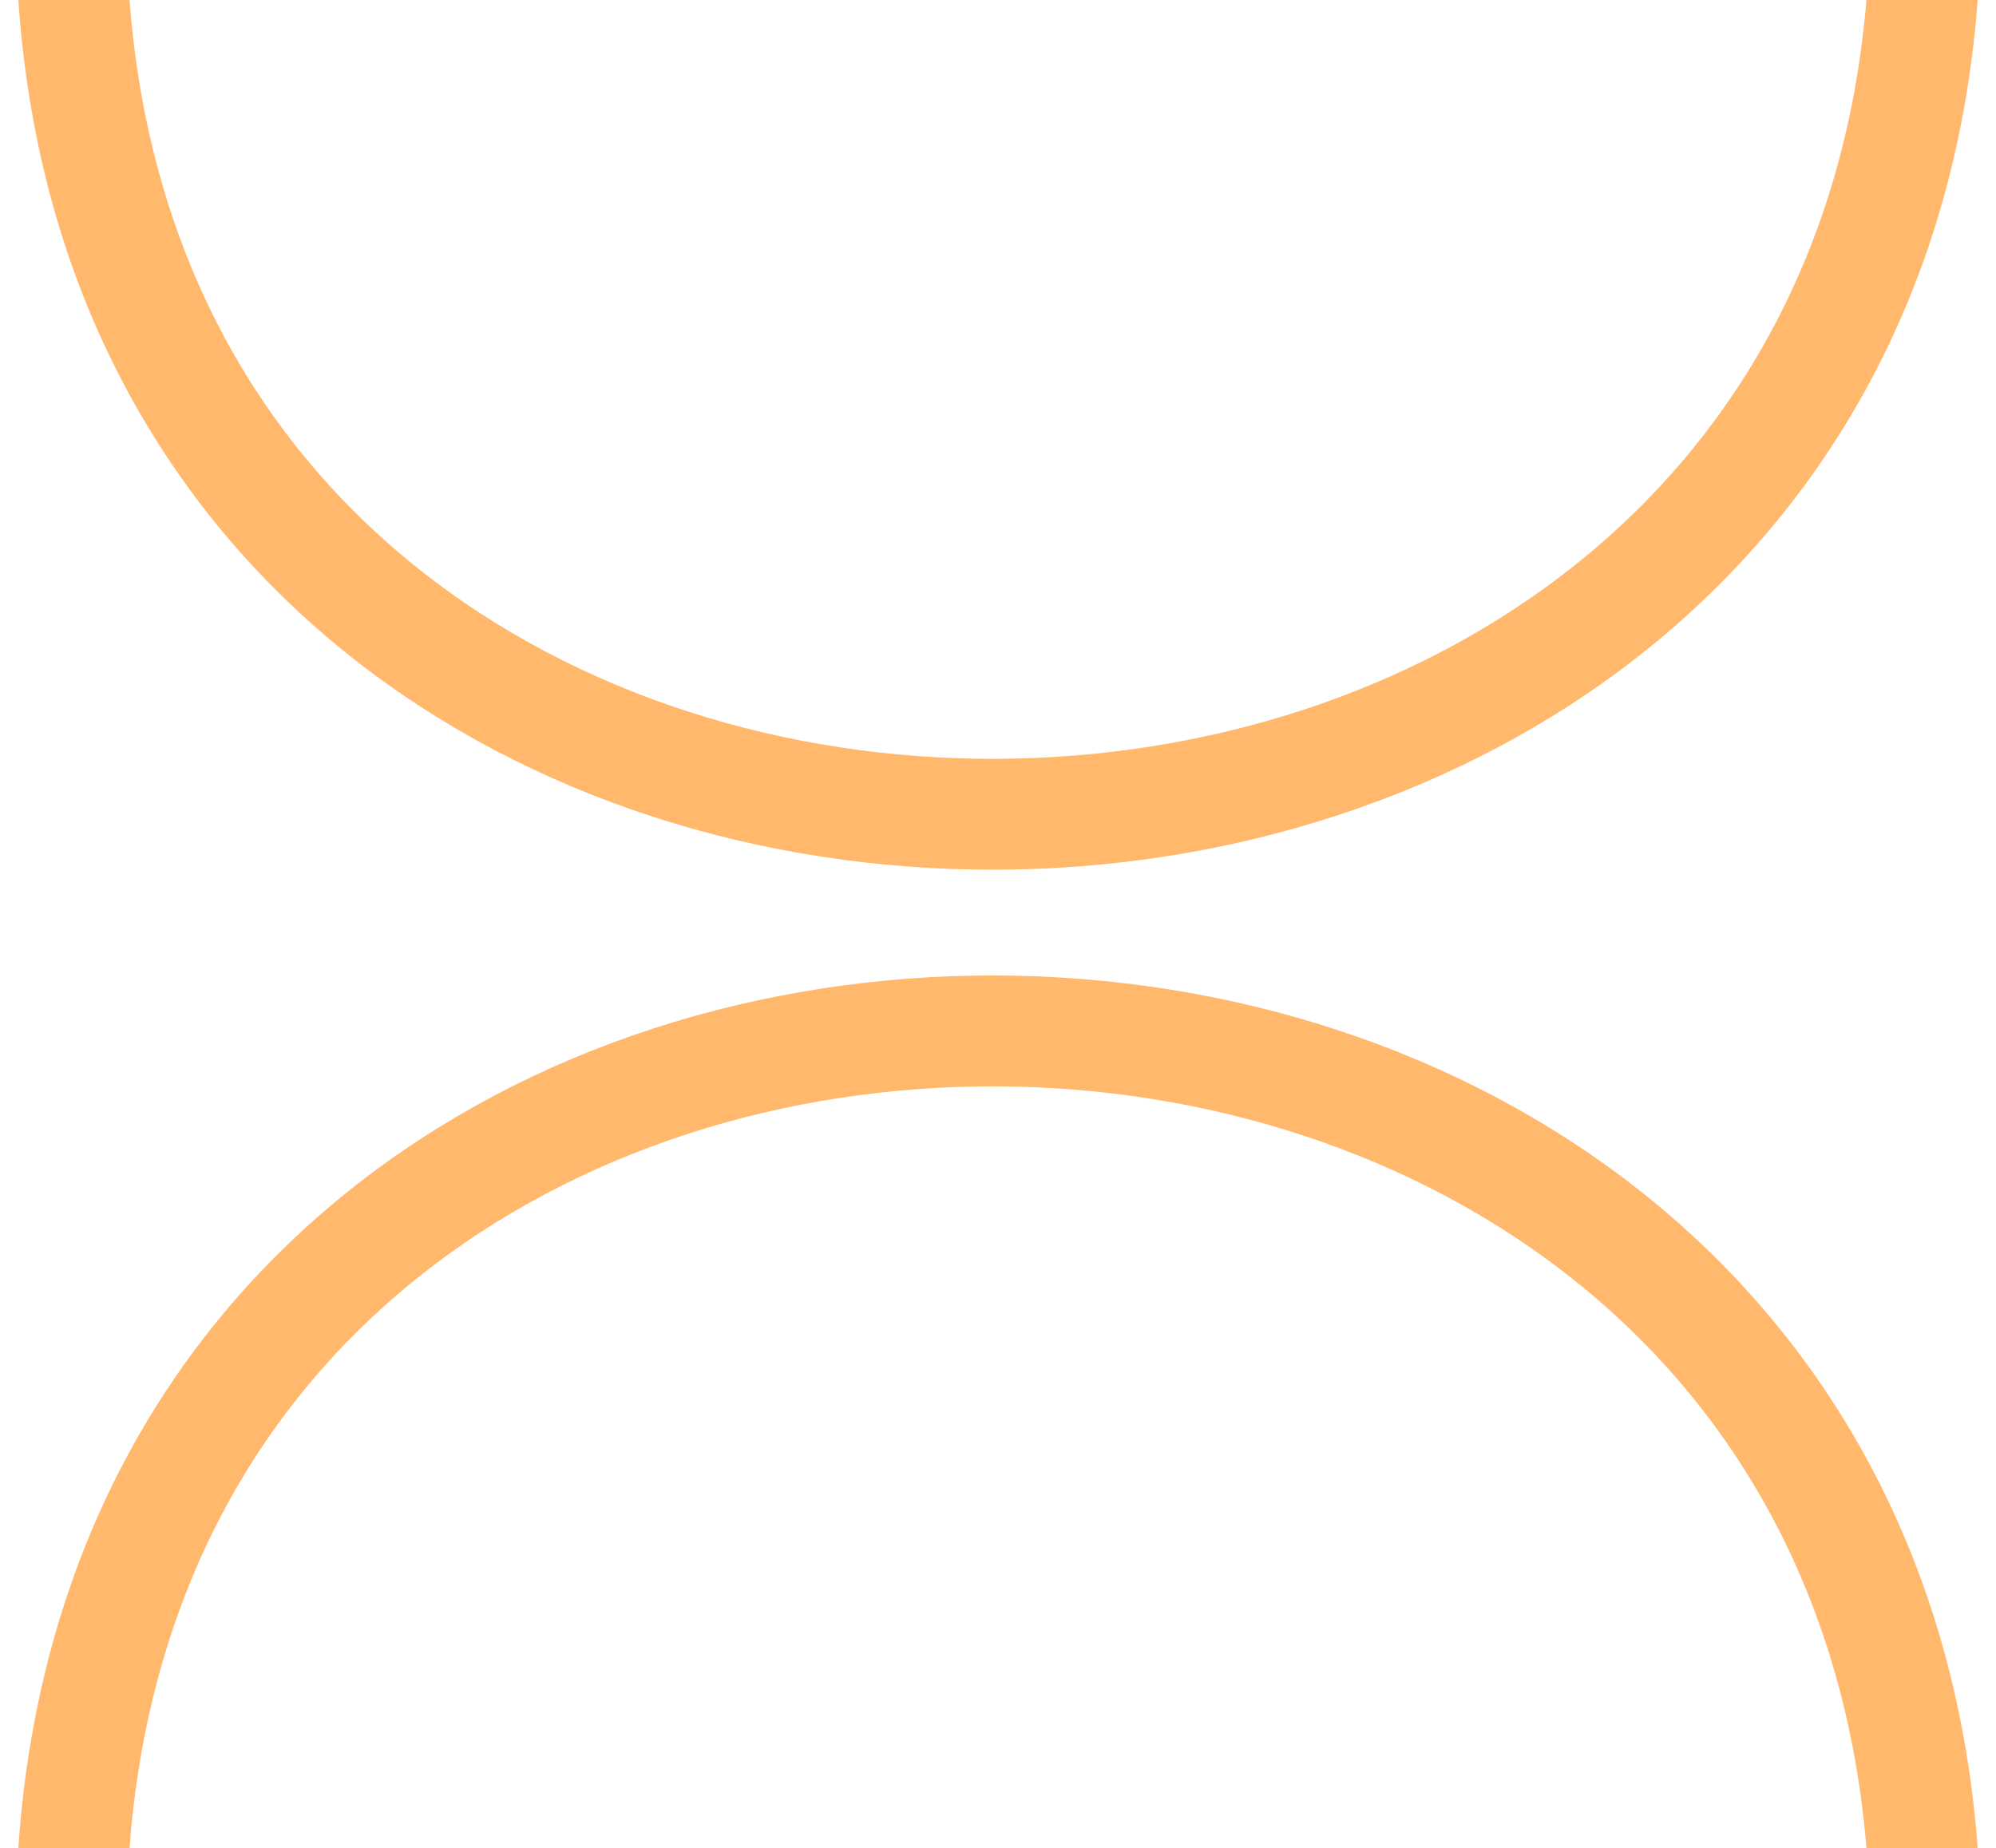
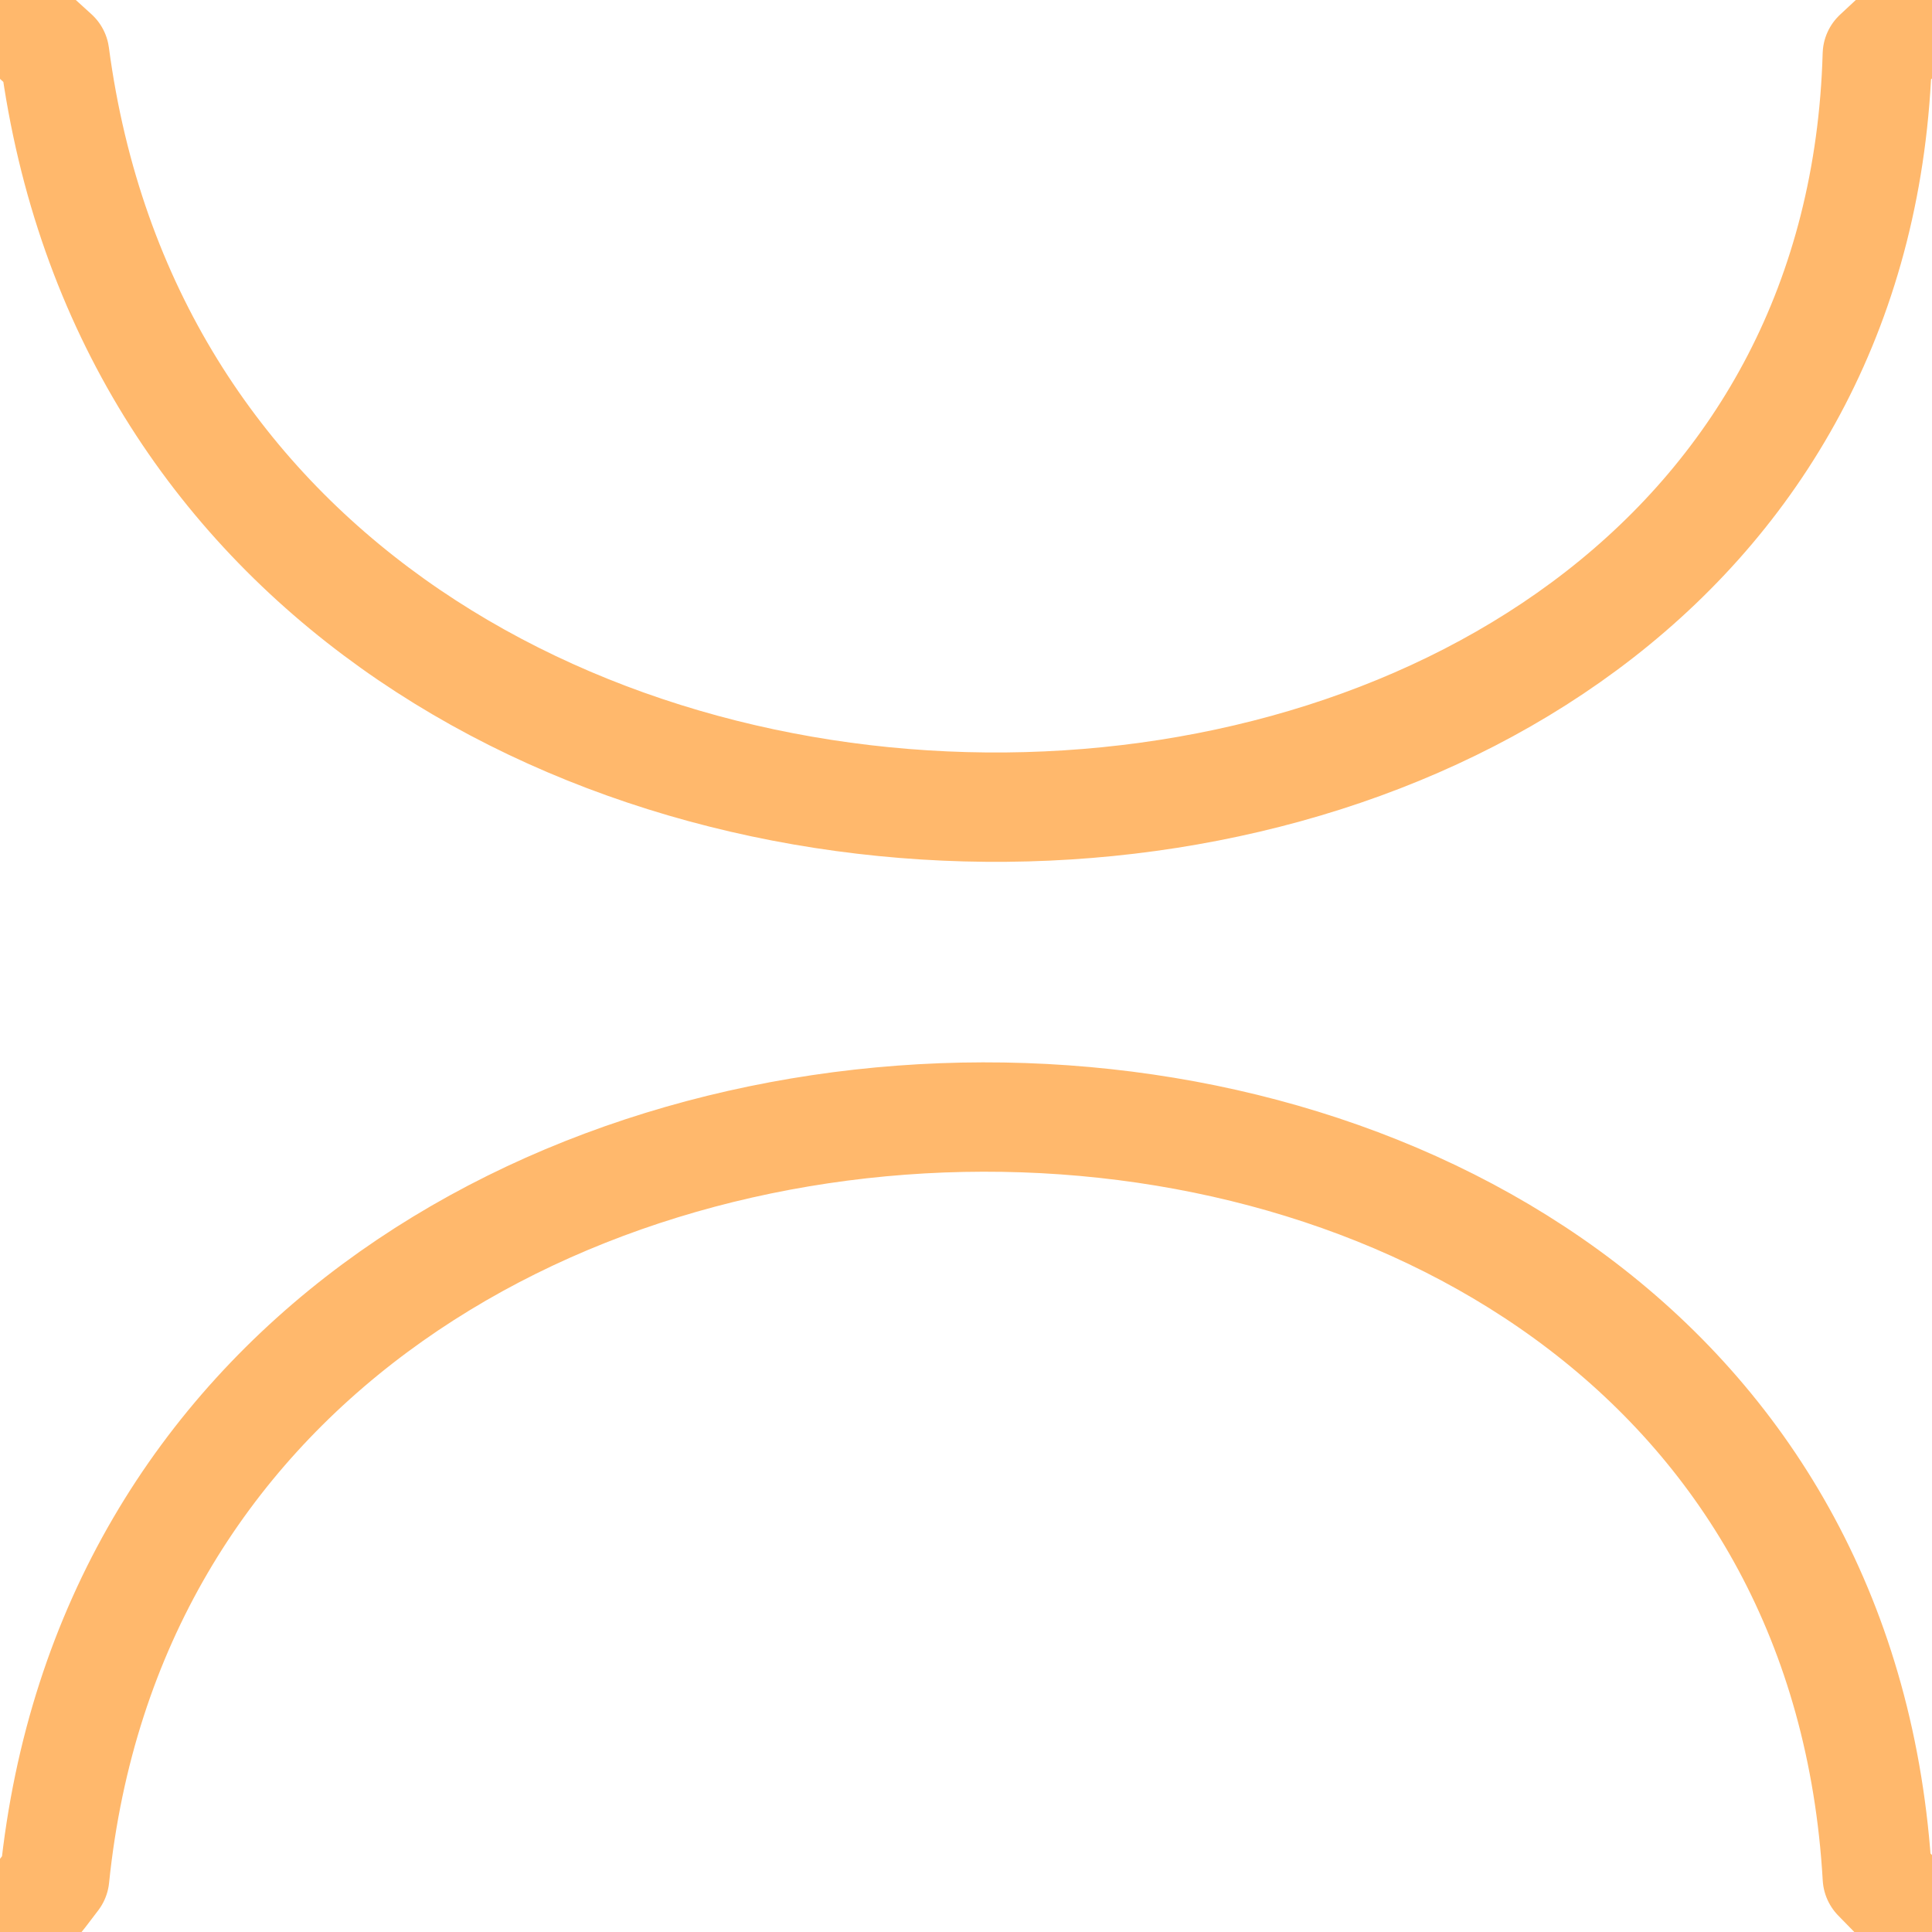
- <svg xmlns="http://www.w3.org/2000/svg" xmlns:ns1="http://vectornator.io" height="100%" stroke-miterlimit="10" style="fill-rule:nonzero;clip-rule:evenodd;stroke-linecap:round;stroke-linejoin:round;" version="1.1" viewBox="-20 0 540 500" width="100%" xml:space="preserve">
-   <defs />
-   <g clip-path="url(#ArtboardFrame)" id="Layer-1" ns1:layerName="Layer 1">
-     <path d="M0 0C21.231 295.052 476.927 292.496 500 0" fill="none" opacity="1" stroke="#ffb86c" stroke-linecap="round" stroke-linejoin="round" stroke-width="30" />
-   </g>
-   <g clip-path="url(#ArtboardFrame)" id="Layer-2" ns1:layerName="Layer 2">
-     <path d="M0 500C21.231 203.989 476.927 206.552 500 500" fill="none" opacity="1" stroke="#ffb86c" stroke-linecap="round" stroke-linejoin="round" stroke-width="30" />
+ <svg xmlns="http://www.w3.org/2000/svg" xmlns:ns1="http://vectornator.io" height="530" stroke-miterlimit="10" style="clip-rule:evenodd;fill-rule:nonzero;stroke-linecap:round;stroke-linejoin:round" version="1.1" viewBox="-20 0 530 530" width="530" xml:space="preserve" id="svg3">
+   <defs id="defs1" />
+   <g clip-path="url(#ArtboardFrame)" id="Layer-2" ns1:layerName="Layer 2" transform="translate(-5,15)">
+     <clipPath id="ClipPath">
+       <path d="m -88.582,543.19 141.659,-311.568 56.757,64.031 42.183,-44.728 -75.404,-73.349 347.676,6.7 -93.376,80.089 47.639,41.449 C 358.551,320.814 460,220 460,220 l 80,340" id="path2" />
+     </clipPath>
+     <path d="M 500,500 C 483.87,220.959 28.488,222.861 0,500 -282.854,880.151 -775.998,-709.877 0,0 c 37.137,279.572 492.26,270.877 500,0 1214.771,-1137.588 1342.178,1878.53 0,500 z" fill="none" opacity="1" stroke="#ffb86c" stroke-linecap="round" stroke-linejoin="round" stroke-width="30" id="path3" style="clip-rule:evenodd;fill-rule:nonzero;stroke-linecap:round;stroke-linejoin:round" />
  </g>
</svg>
